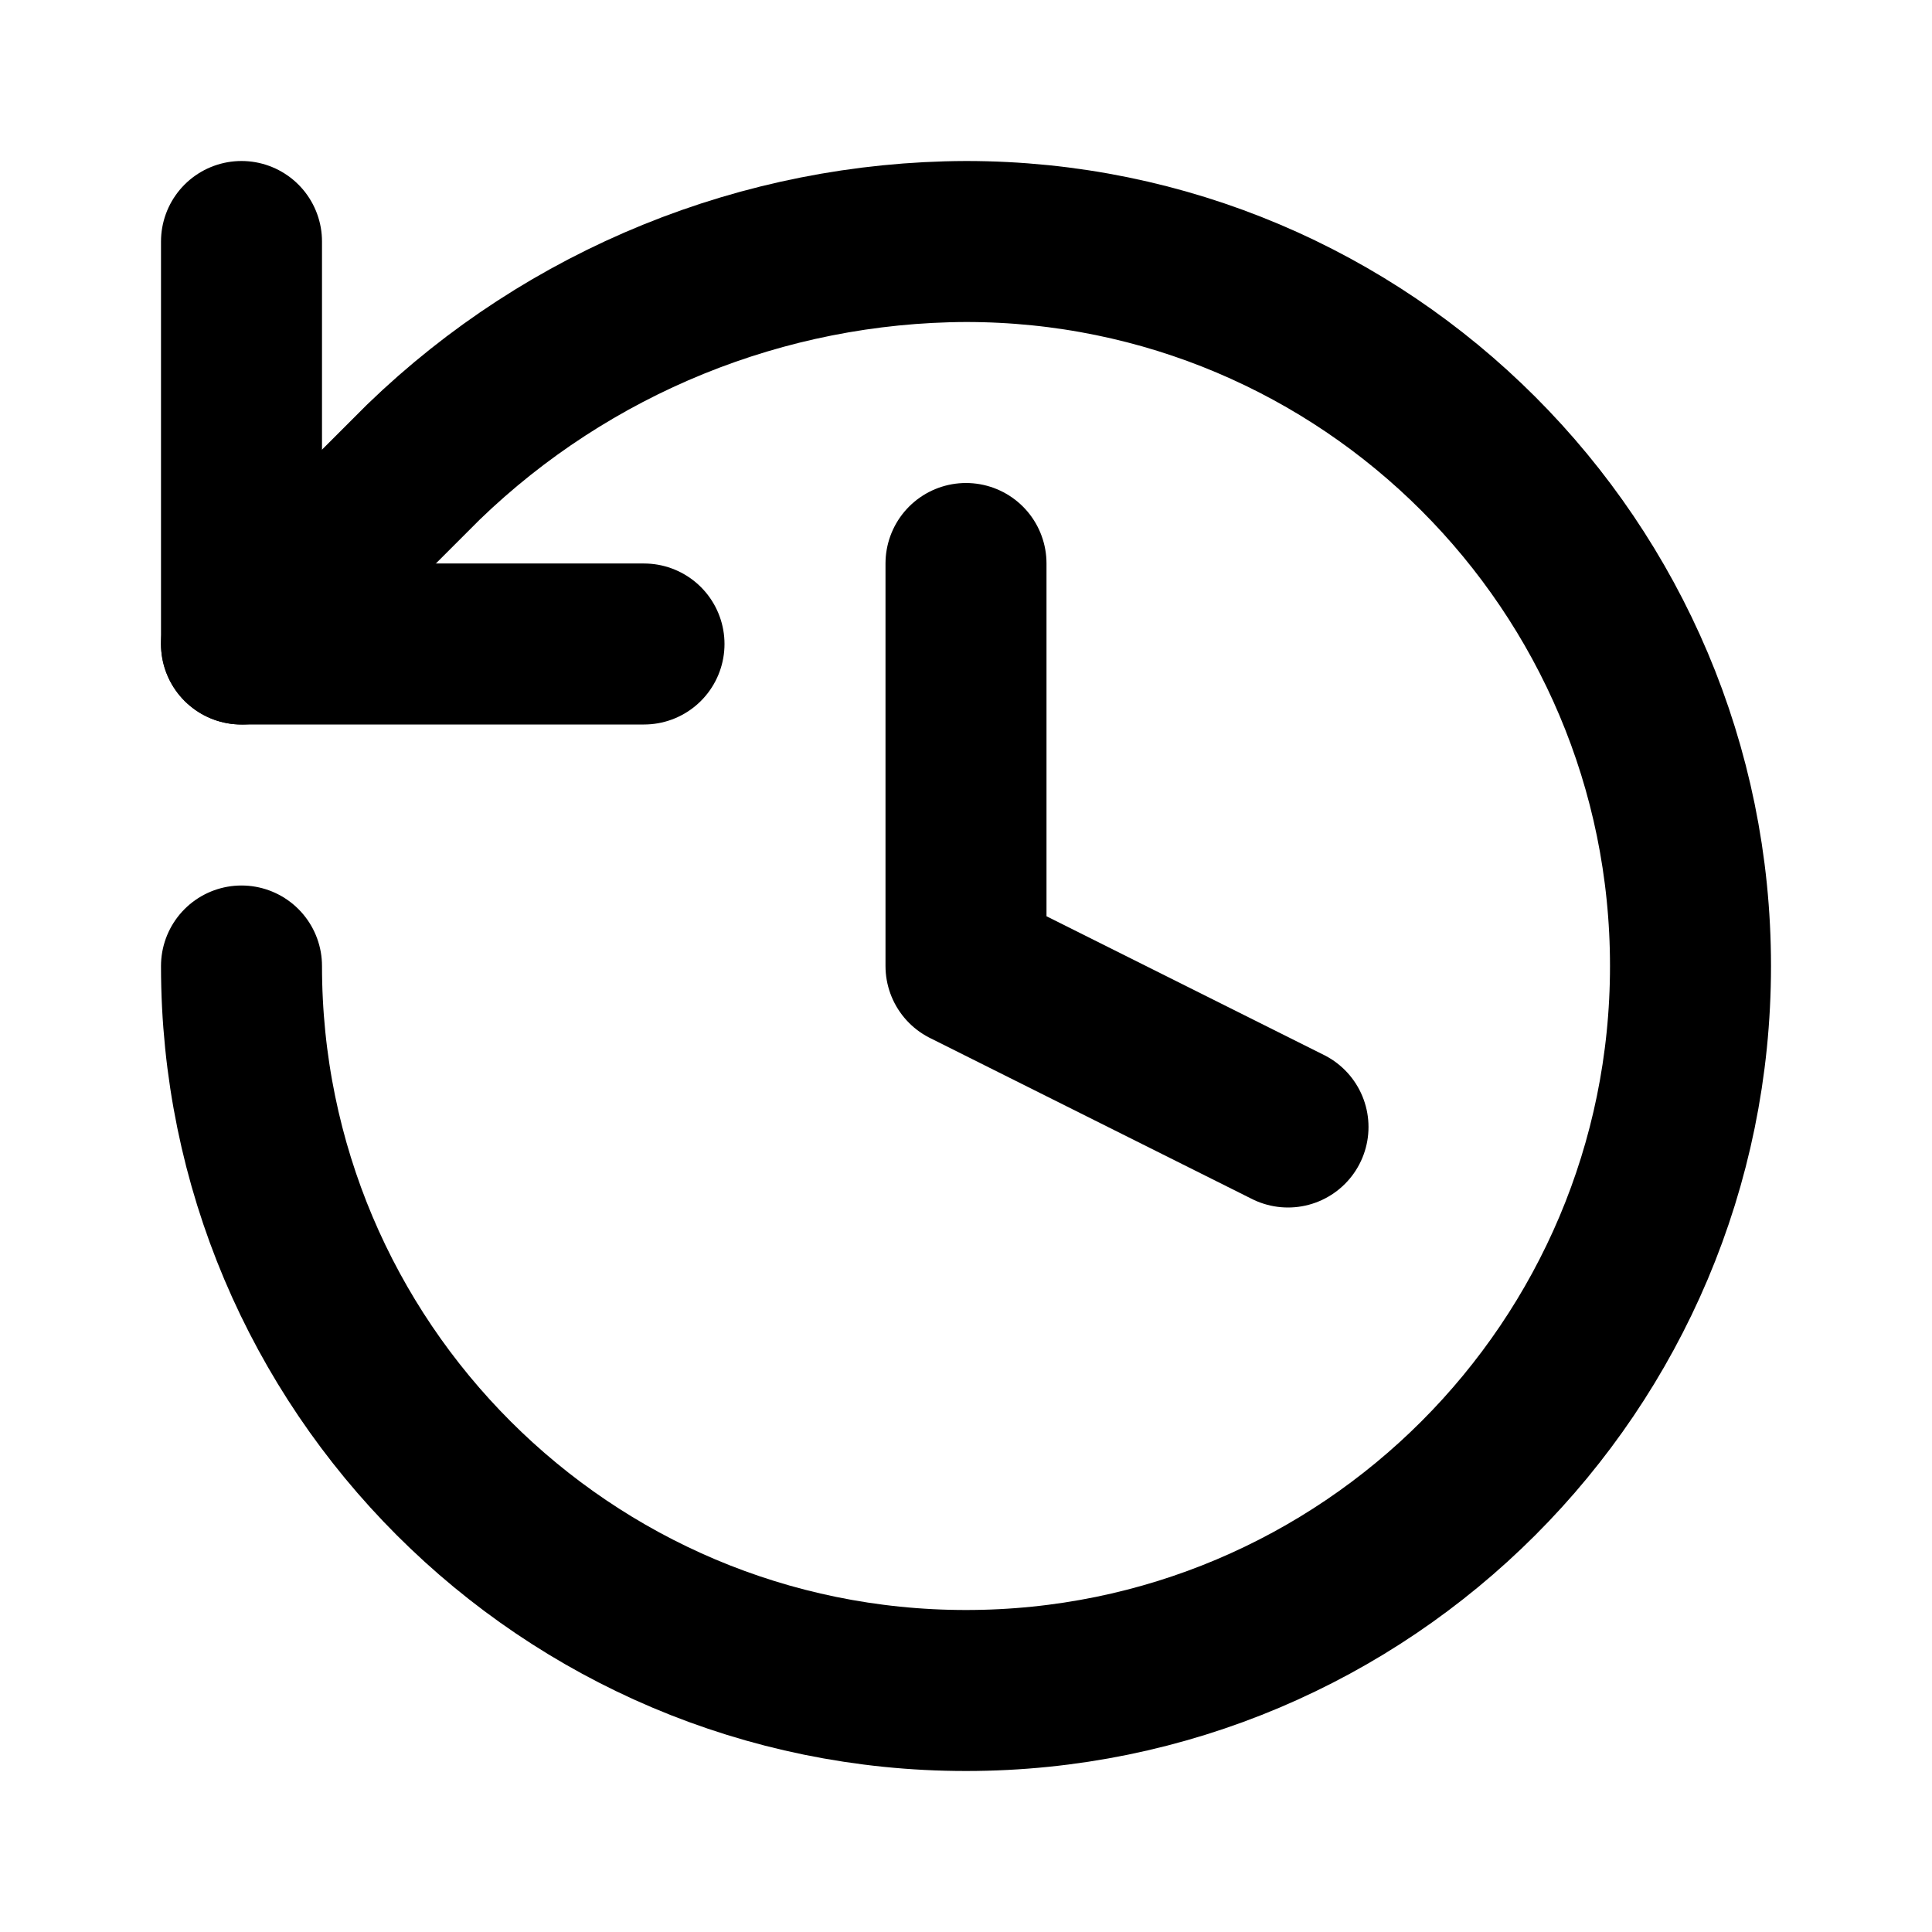
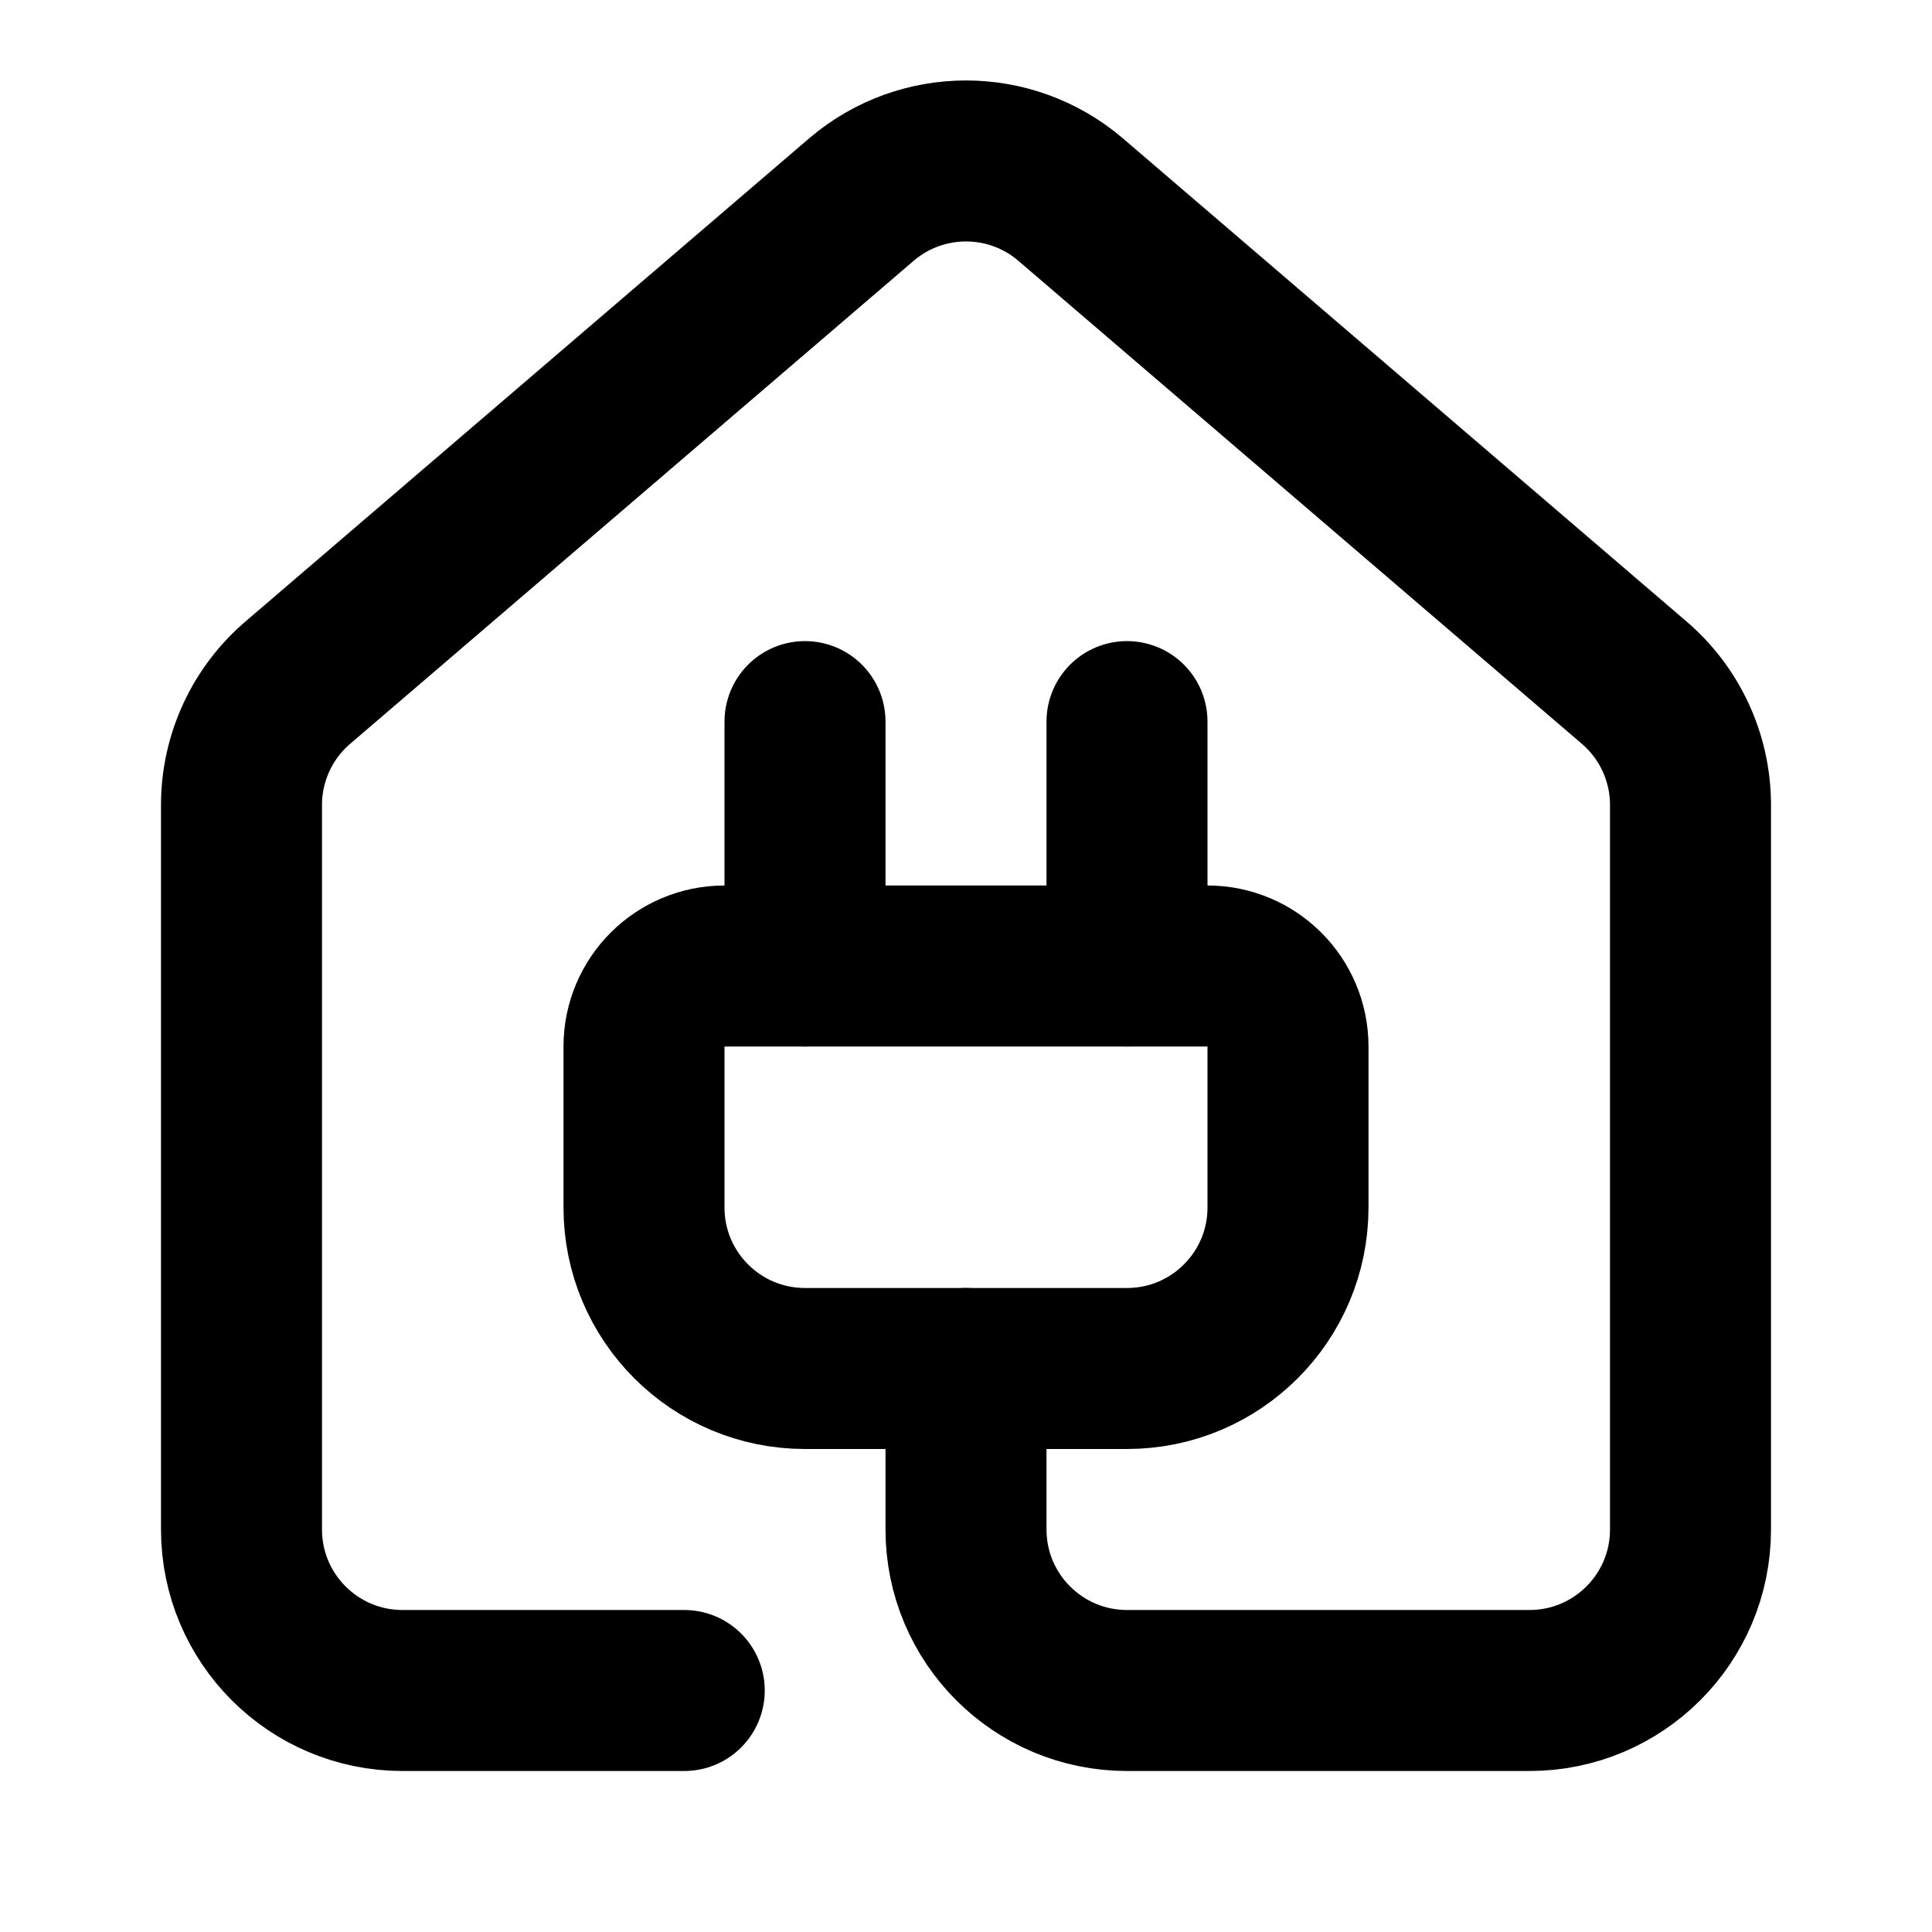
- <svg xmlns="http://www.w3.org/2000/svg" width="24" height="24" viewBox="0 0 24 24" fill="none" stroke="currentColor" stroke-width="2" stroke-linecap="round" stroke-linejoin="round" class="lucide lucide-history-icon lucide-history">
-   <path d="M3 12a9 9 0 1 0 9-9 9.75 9.75 0 0 0-6.74 2.74L3 8" />
-   <path d="M3 3v5h5" />
-   <path d="M12 7v5l4 2" />
+ <svg xmlns="http://www.w3.org/2000/svg" width="24" height="24" viewBox="0 0 24 24" fill="none" stroke="currentColor" stroke-width="2" stroke-linecap="round" stroke-linejoin="round" class="lucide lucide-house-plug-icon lucide-house-plug">
+   <path d="M10 12V8.964" />
+   <path d="M14 12V8.964" />
+   <path d="M15 12a1 1 0 0 1 1 1v2a2 2 0 0 1-2 2h-4a2 2 0 0 1-2-2v-2a1 1 0 0 1 1-1z" />
+   <path d="M8.5 21H5a2 2 0 0 1-2-2v-9a2 2 0 0 1 .709-1.528l7-6a2 2 0 0 1 2.582 0l7 6A2 2 0 0 1 21 10v9a2 2 0 0 1-2 2h-5a2 2 0 0 1-2-2v-2" />
</svg>
